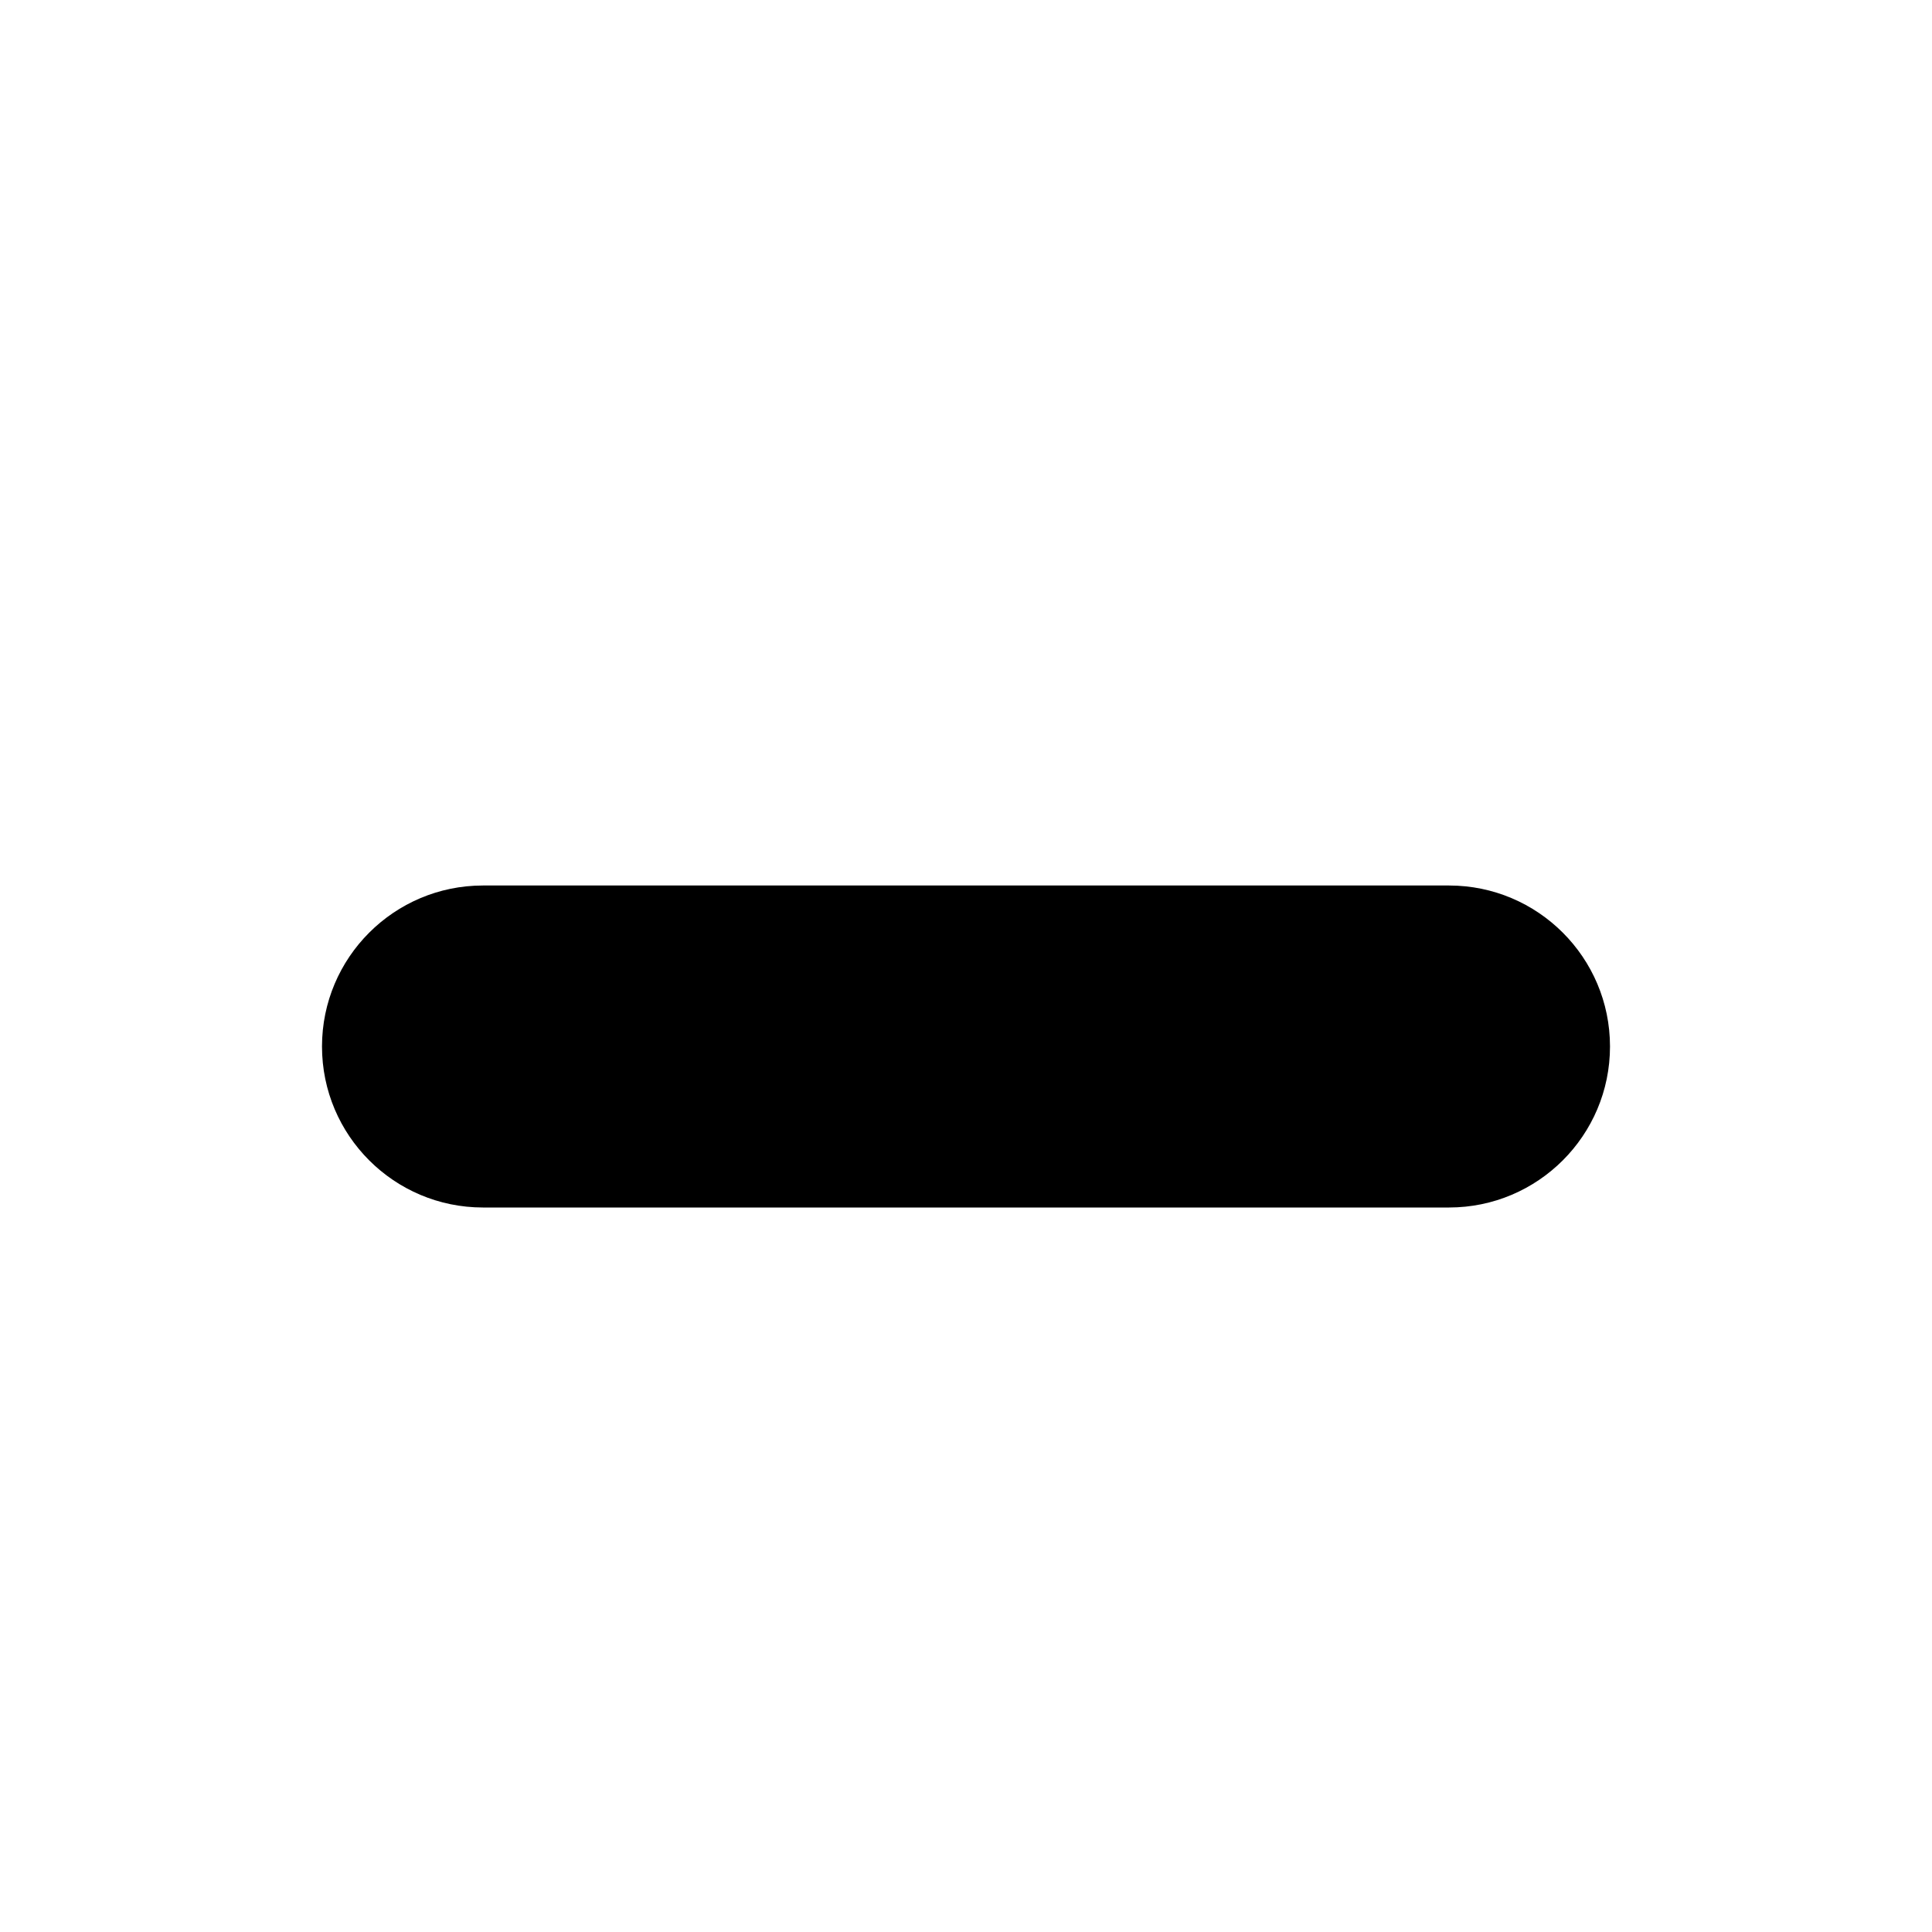
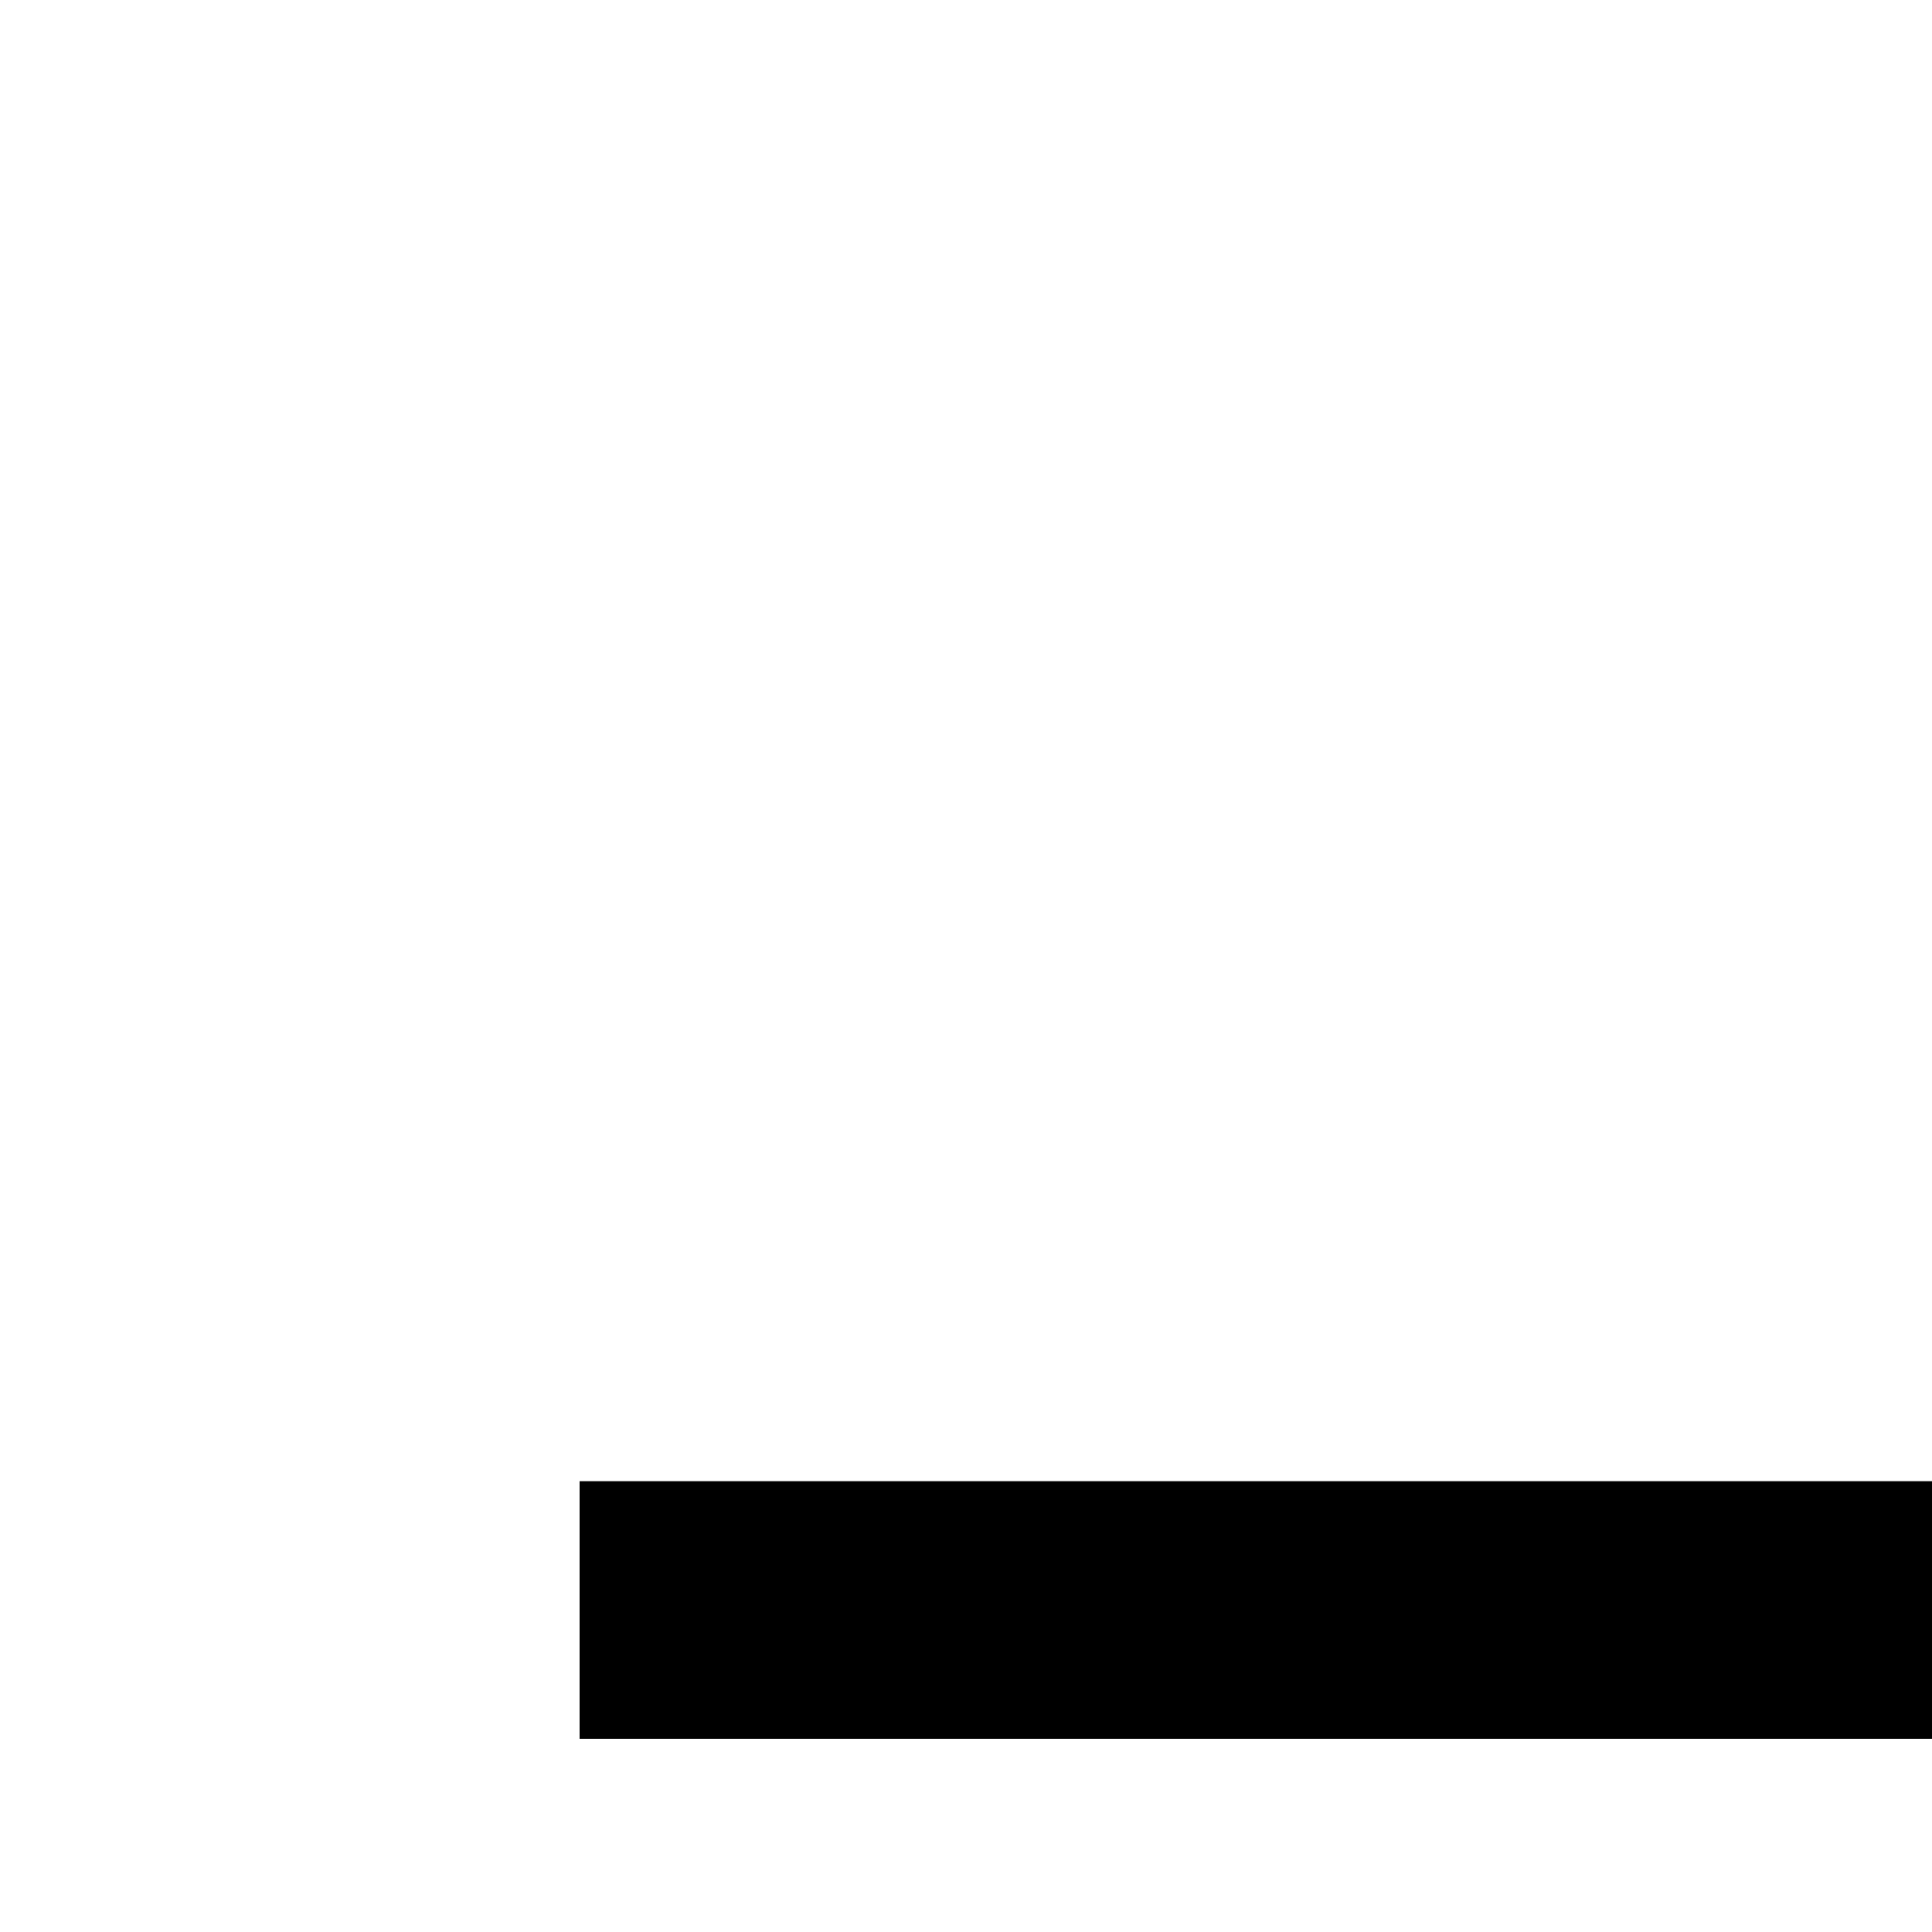
- <svg xmlns="http://www.w3.org/2000/svg" width="24" height="24">
+ <svg xmlns="http://www.w3.org/2000/svg" width="30" height="30">
  <g>
    <rect fill="none" id="canvas_background" height="402" width="582" y="-1" x="-1" />
  </g>
  <g>
-     <path id="svg_1" d="m18,11l-12,0c-1.104,0 -2,0.896 -2,2s0.896,2 2,2l12,0c1.104,0 2,-0.896 2,-2s-0.896,-2 -2,-2z" />
+     <rect id="svg_1" width="50" height="50" fill="none" />
+     <line id="svg_2" y2="25" y1="25" x2="41" x1="9" stroke-width="4" stroke-miterlimit="10" stroke="#000000" fill="none" />
  </g>
</svg>
